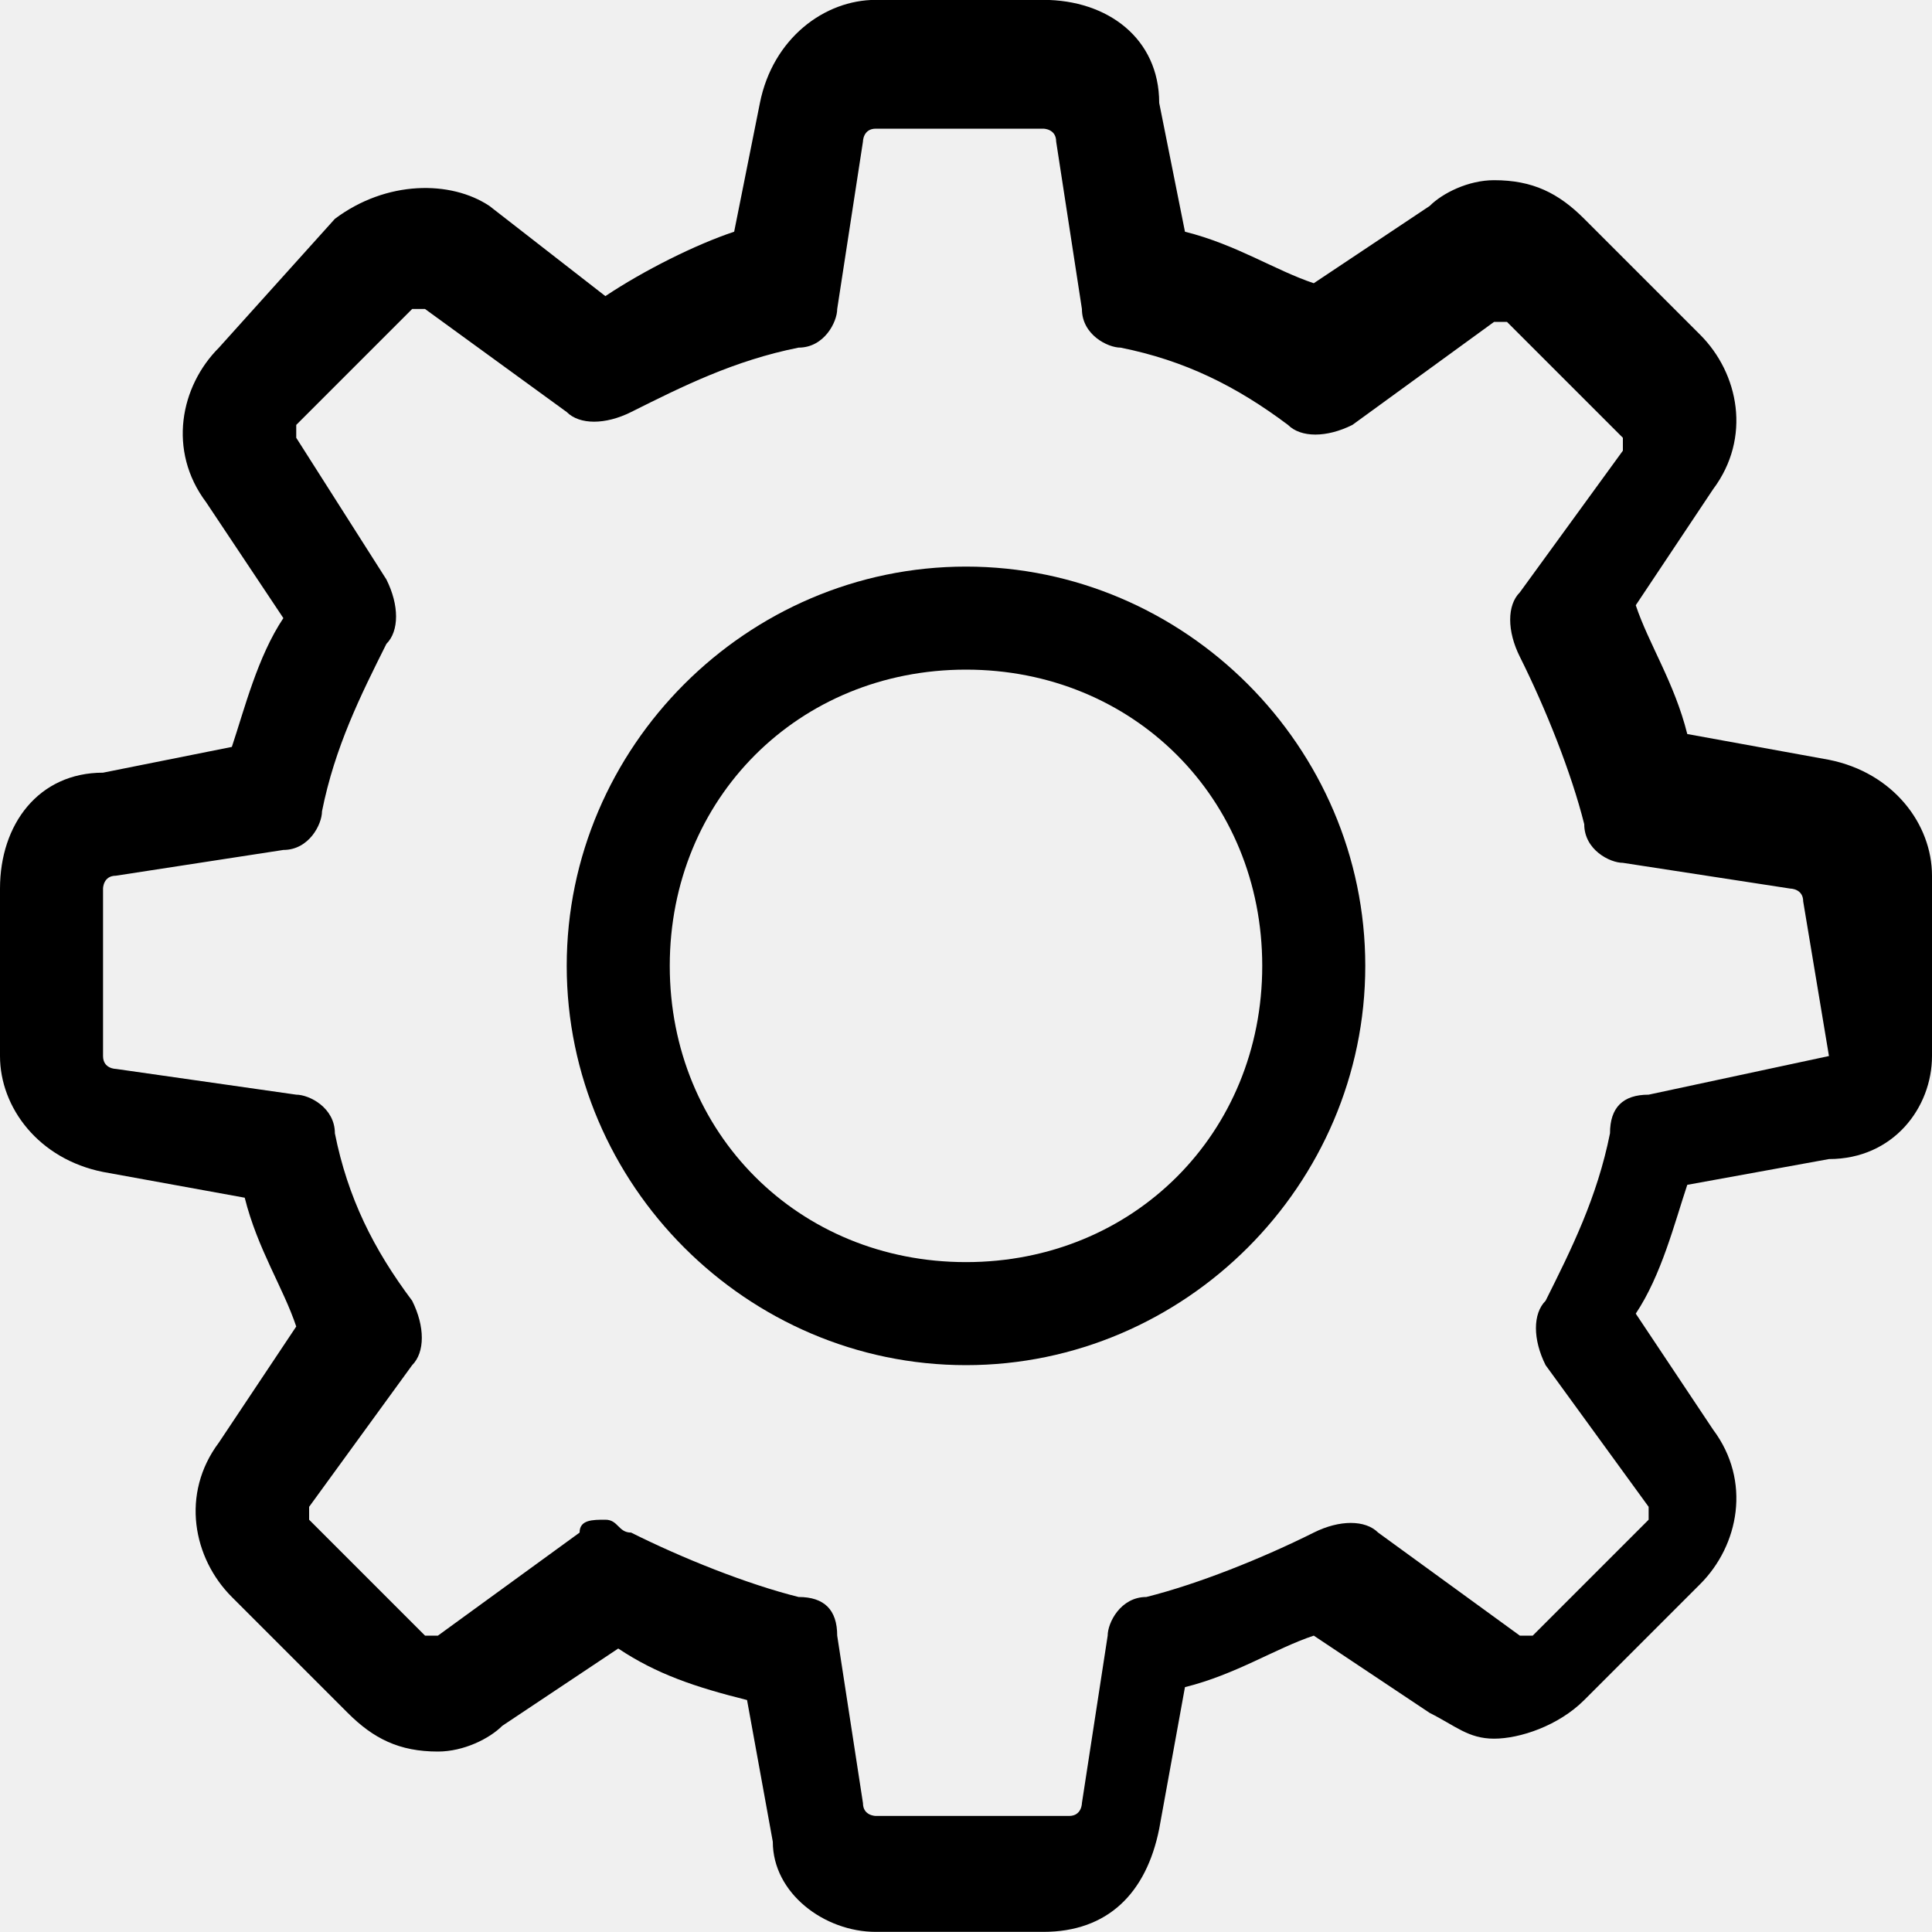
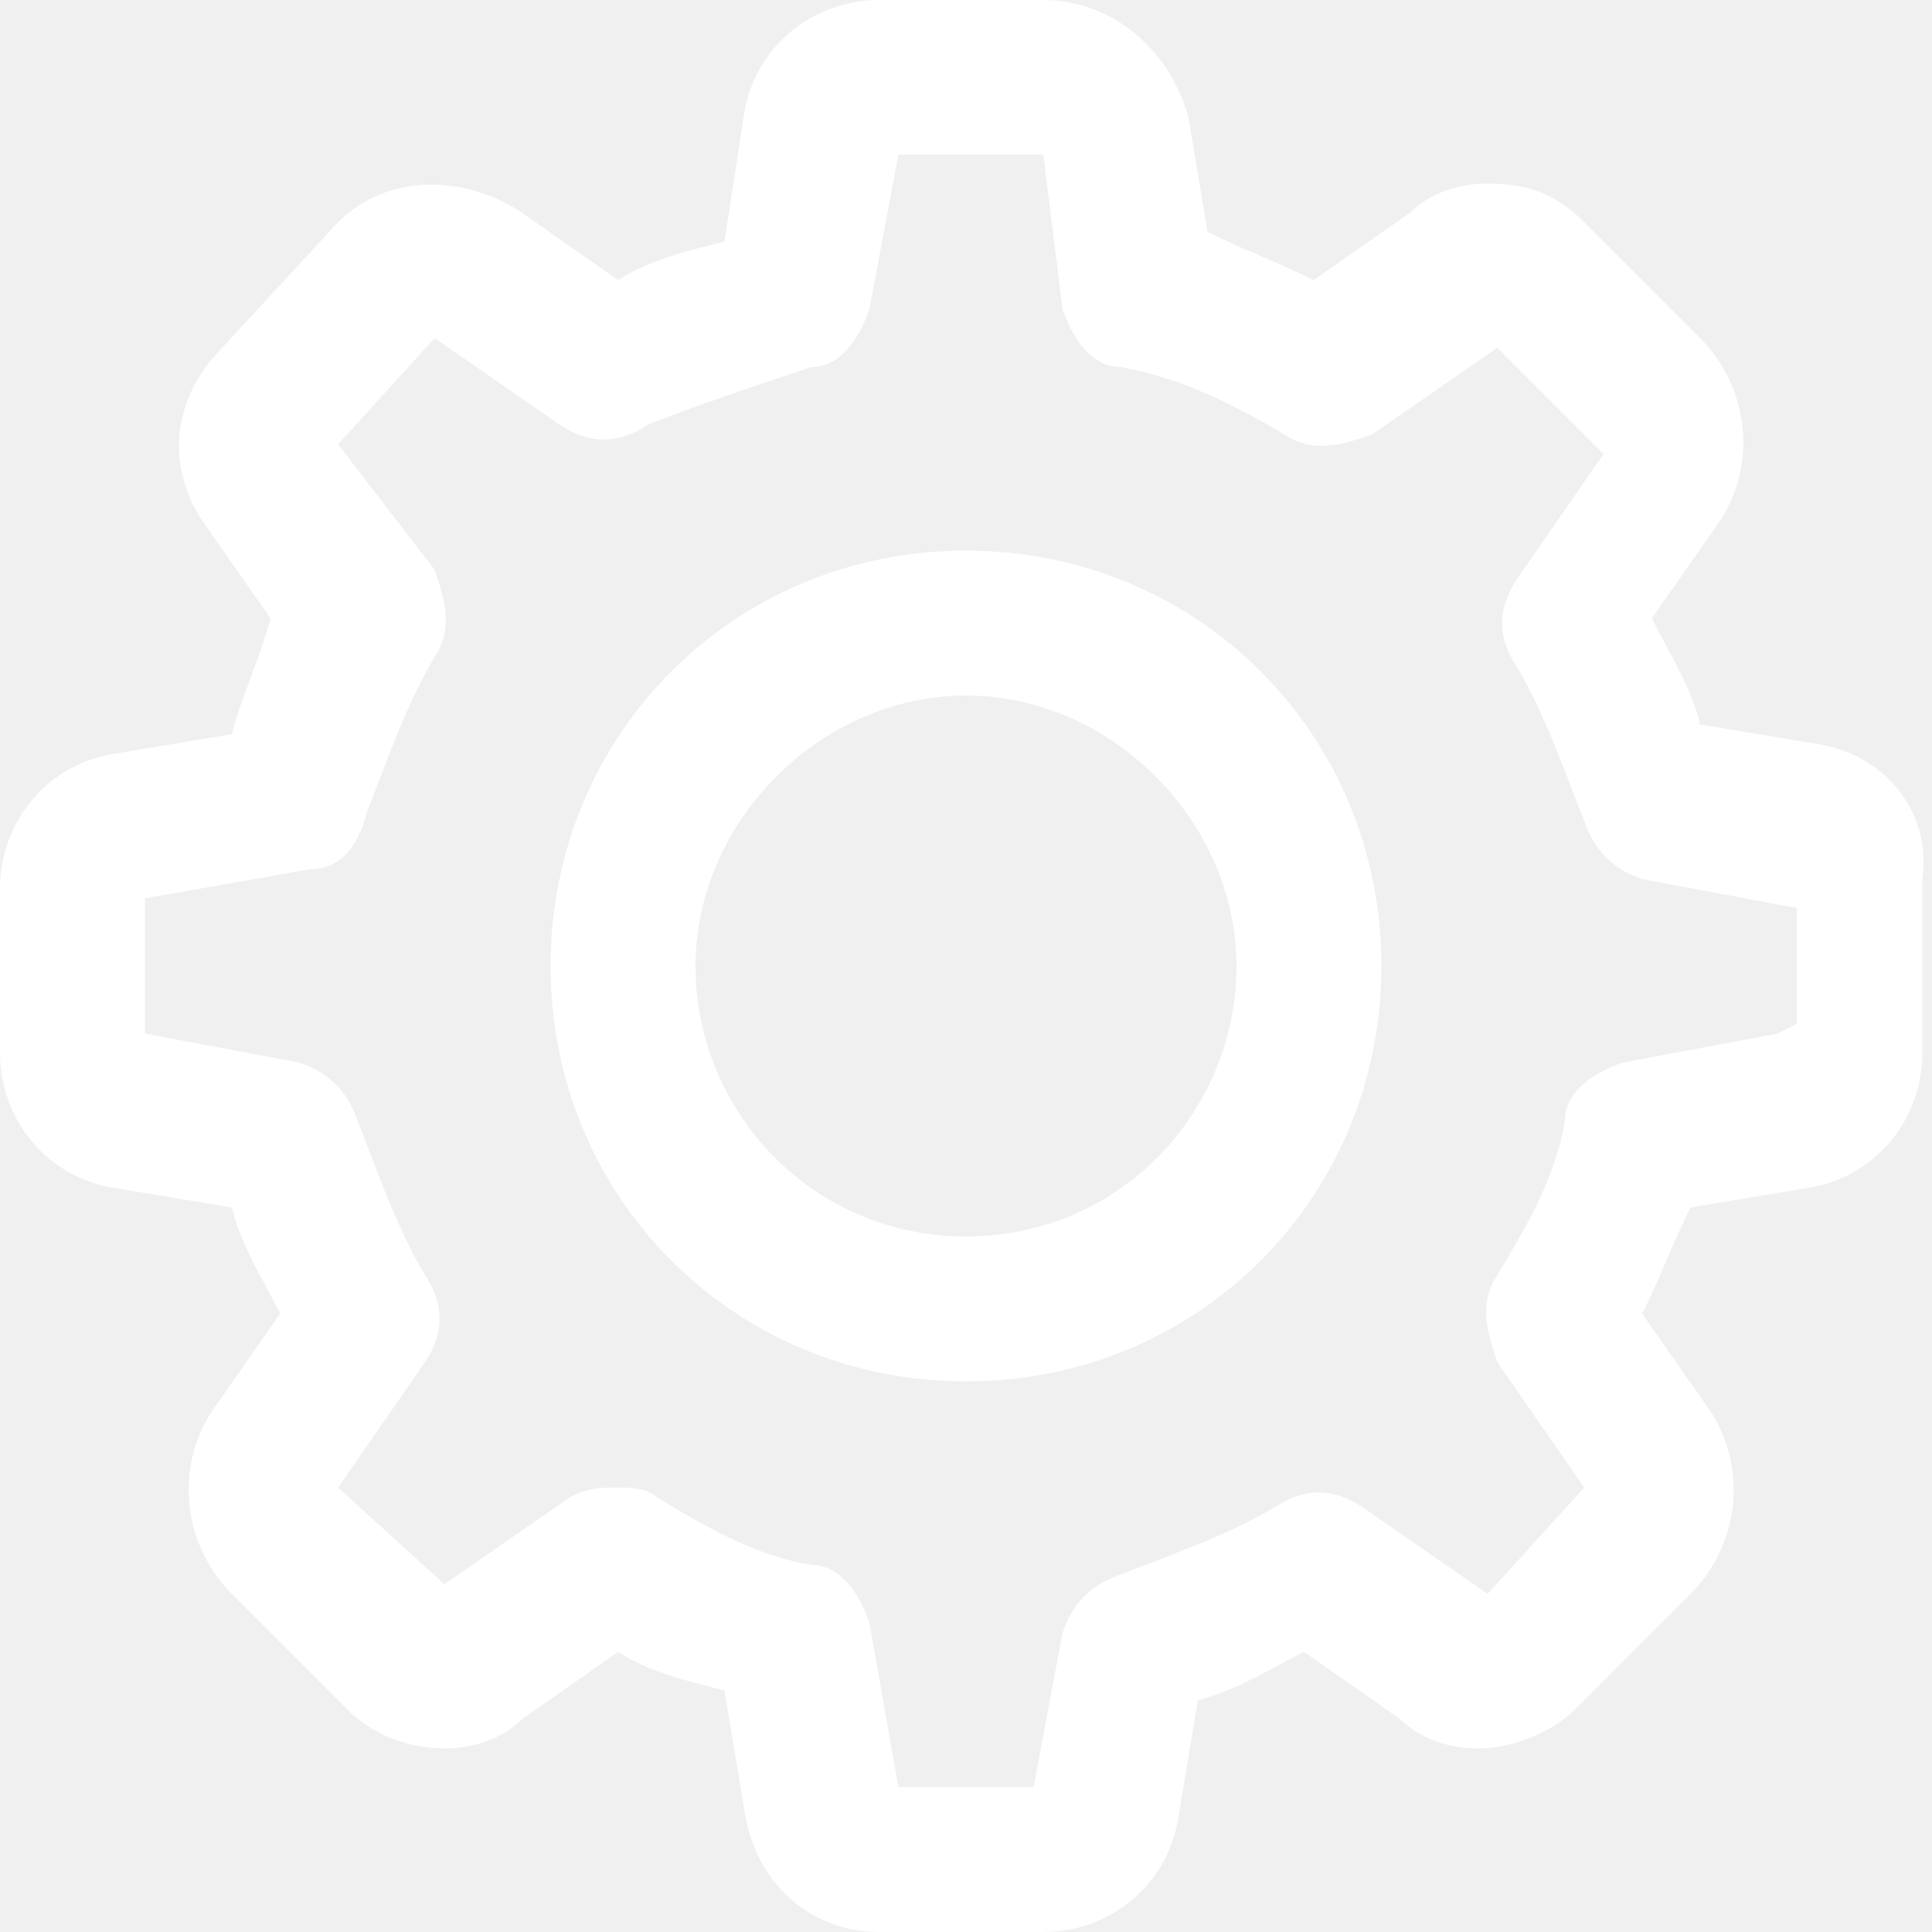
- <svg xmlns="http://www.w3.org/2000/svg" version="1.1" id="Layer_1" x="0px" y="0px" viewBox="0 0 15 15" style="enable-background:new 0 0 15 15;" xml:space="preserve">
-   <g id="settings-profil" transform="translate(0 -0.002)">
-     <g id="Group_86" transform="translate(0 0.001)">
-       <path id="Path_690" d="M14.2,5.9l-1.1-0.2c-0.1-0.4-0.3-0.7-0.4-1l0.6-0.9c0.3-0.4,0.2-0.9-0.1-1.2l-0.9-0.9    c-0.2-0.2-0.4-0.3-0.7-0.3c-0.2,0-0.4,0.1-0.5,0.2l-0.9,0.6C9.9,2.1,9.6,1.9,9.2,1.8L9,0.8C9,0.3,8.6,0,8.1,0H6.8    C6.4,0,6,0.3,5.9,0.8L5.7,1.8C5.4,1.9,5,2.1,4.7,2.3L3.8,1.6C3.5,1.4,3,1.4,2.6,1.7L1.7,2.7C1.4,3,1.3,3.5,1.6,3.9l0.6,0.9    c-0.2,0.3-0.3,0.7-0.4,1L0.8,6C0.3,6,0,6.4,0,6.9v1.3C0,8.6,0.3,9,0.8,9.1l1.1,0.2c0.1,0.4,0.3,0.7,0.4,1l-0.6,0.9    c-0.3,0.4-0.2,0.9,0.1,1.2l0.9,0.9c0.2,0.2,0.4,0.3,0.7,0.3c0.2,0,0.4-0.1,0.5-0.2l0.9-0.6c0.3,0.2,0.6,0.3,1,0.4l0.2,1.1    C6,14.7,6.4,15,6.8,15h1.3c0.5,0,0.8-0.3,0.9-0.8l0.2-1.1c0.4-0.1,0.7-0.3,1-0.4l0.9,0.6c0.2,0.1,0.3,0.2,0.5,0.2l0,0    c0.2,0,0.5-0.1,0.7-0.3l0.9-0.9c0.3-0.3,0.4-0.8,0.1-1.2l-0.6-0.9c0.2-0.3,0.3-0.7,0.4-1l1.1-0.2C14.7,9,15,8.6,15,8.2V6.8    C15,6.4,14.7,6,14.2,5.9z M14.2,8.2C14.2,8.2,14.1,8.2,14.2,8.2l-1.4,0.3c-0.2,0-0.3,0.1-0.3,0.3c-0.1,0.5-0.3,0.9-0.5,1.3    c-0.1,0.1-0.1,0.3,0,0.5l0.8,1.1c0,0,0,0.1,0,0.1l-0.9,0.9c0,0,0,0-0.1,0c0,0,0,0,0,0l-1.1-0.8c-0.1-0.1-0.3-0.1-0.5,0    c-0.4,0.2-0.9,0.4-1.3,0.5c-0.2,0-0.3,0.2-0.3,0.3l-0.2,1.3c0,0,0,0.1-0.1,0.1H6.8c0,0-0.1,0-0.1-0.1l-0.2-1.3    c0-0.2-0.1-0.3-0.3-0.3c-0.4-0.1-0.9-0.3-1.3-0.5c-0.1,0-0.1-0.1-0.2-0.1c-0.1,0-0.2,0-0.2,0.1l-1.1,0.8c0,0,0,0,0,0    c0,0,0,0-0.1,0l-0.9-0.9c0,0,0-0.1,0-0.1l0.8-1.1c0.1-0.1,0.1-0.3,0-0.5C2.9,9.7,2.7,9.3,2.6,8.8c0-0.2-0.2-0.3-0.3-0.3L0.9,8.3    c0,0-0.1,0-0.1-0.1V6.9c0,0,0-0.1,0.1-0.1l1.3-0.2c0.2,0,0.3-0.2,0.3-0.3c0.1-0.5,0.3-0.9,0.5-1.3c0.1-0.1,0.1-0.3,0-0.5L2.3,3.4    c0,0,0-0.1,0-0.1l0.9-0.9c0,0,0,0,0.1,0c0,0,0,0,0,0l1.1,0.8c0.1,0.1,0.3,0.1,0.5,0c0.4-0.2,0.8-0.4,1.3-0.5    c0.2,0,0.3-0.2,0.3-0.3l0.2-1.3c0,0,0-0.1,0.1-0.1h1.3c0,0,0.1,0,0.1,0.1l0.2,1.3c0,0.2,0.2,0.3,0.3,0.3c0.5,0.1,0.9,0.3,1.3,0.6    c0.1,0.1,0.3,0.1,0.5,0l1.1-0.8c0,0,0,0,0,0c0,0,0,0,0.1,0l0.9,0.9c0,0,0,0.1,0,0.1l-0.8,1.1c-0.1,0.1-0.1,0.3,0,0.5    c0.2,0.4,0.4,0.9,0.5,1.3c0,0.2,0.2,0.3,0.3,0.3l1.3,0.2c0,0,0.1,0,0.1,0.1L14.2,8.2L14.2,8.2z" />
-       <path id="Path_691" d="M7.5,4.4c-1.7,0-3.1,1.4-3.1,3.1s1.4,3.1,3.1,3.1s3.1-1.4,3.1-3.1C10.6,5.8,9.2,4.4,7.5,4.4z M7.5,9.8    c-1.3,0-2.3-1-2.3-2.3s1-2.3,2.3-2.3c1.3,0,2.3,1,2.3,2.3c0,0,0,0,0,0C9.8,8.8,8.8,9.8,7.5,9.8L7.5,9.8z" />
-     </g>
+ <svg xmlns="http://www.w3.org/2000/svg" version="1.1" id="Layer_1" x="0px" y="0px" viewBox="0 0 20 20" style="enable-background:new 0 0 20 20;" xml:space="preserve">
+   <style type="text/css">
+ 	.st0{fill:#FFFFFF;}
+ </style>
+   <g>
+     <path class="st0" d="M18.8,7.7l-1.2-0.2c-0.1-0.4-0.3-0.7-0.5-1.1l0.7-1c0.4-0.6,0.3-1.4-0.2-1.9l-1.2-1.2c-0.3-0.3-0.6-0.4-1-0.4   c0,0,0,0,0,0c-0.3,0-0.6,0.1-0.8,0.3l-1,0.7c-0.4-0.2-0.7-0.3-1.1-0.5l-0.2-1.2C12.1,0.5,11.5,0,10.8,0c0,0,0,0,0,0H9.1   c0,0,0,0,0,0C8.4,0,7.8,0.5,7.7,1.2L7.5,2.5C7.1,2.6,6.7,2.7,6.4,2.9l-1-0.7C4.8,1.8,4,1.8,3.5,2.3L2.3,3.6   C1.8,4.1,1.7,4.8,2.1,5.4l0.7,1C2.7,6.8,2.5,7.2,2.4,7.6L1.2,7.8C0.5,7.9,0,8.5,0,9.2v1.7c0,0.7,0.5,1.3,1.2,1.4l1.2,0.2   c0.1,0.4,0.3,0.7,0.5,1.1l-0.7,1c-0.4,0.6-0.3,1.4,0.2,1.9l1.2,1.2c0.3,0.3,0.7,0.4,1,0.4c0.3,0,0.6-0.1,0.8-0.3l1-0.7   c0.3,0.2,0.7,0.3,1.1,0.4l0.2,1.2C7.8,19.5,8.4,20,9.1,20c0,0,0,0,0,0h1.7c0,0,0,0,0,0c0.7,0,1.3-0.5,1.4-1.2l0.2-1.2   c0.4-0.1,0.7-0.3,1.1-0.5l1,0.7c0.2,0.2,0.5,0.3,0.8,0.3c0,0,0,0,0,0c0.4,0,0.8-0.2,1-0.4l1.2-1.2c0.5-0.5,0.6-1.3,0.2-1.9l-0.7-1   c0.2-0.4,0.3-0.7,0.5-1.1l1.2-0.2c0.7-0.1,1.2-0.7,1.2-1.4V9.1C20,8.4,19.5,7.8,18.8,7.7z M18.4,10.7L16.8,11   c-0.3,0.1-0.6,0.3-0.6,0.6c-0.1,0.6-0.4,1.1-0.7,1.6c-0.2,0.3-0.1,0.6,0,0.9l0.9,1.3l-1,1.1l-1.3-0.9c-0.3-0.2-0.6-0.2-0.9,0   c-0.5,0.3-1.1,0.5-1.6,0.7c-0.3,0.1-0.5,0.3-0.6,0.6l-0.3,1.6H9.3L9,16.8c-0.1-0.3-0.3-0.6-0.6-0.6c-0.6-0.1-1.1-0.4-1.6-0.7   c-0.1-0.1-0.3-0.1-0.4-0.1c-0.2,0-0.3,0-0.5,0.1l-1.3,0.9l-1.1-1l0.9-1.3c0.2-0.3,0.2-0.6,0-0.9c-0.3-0.5-0.5-1.1-0.7-1.6   c-0.1-0.3-0.3-0.5-0.6-0.6l-1.6-0.3V9.3L3.2,9C3.5,9,3.7,8.8,3.8,8.4C4,7.9,4.2,7.3,4.5,6.8c0.2-0.3,0.1-0.6,0-0.9L3.5,4.6l1-1.1   l1.3,0.9c0.3,0.2,0.6,0.2,0.9,0C7.2,4.2,7.8,4,8.4,3.8C8.7,3.8,8.9,3.5,9,3.2l0.3-1.6h1.5L11,3.2c0.1,0.3,0.3,0.6,0.6,0.6   c0.6,0.1,1.2,0.4,1.7,0.7c0.3,0.2,0.6,0.1,0.9,0l1.3-0.9l1.1,1.1l-0.9,1.3c-0.2,0.3-0.2,0.6,0,0.9c0.3,0.5,0.5,1.1,0.7,1.6   c0.1,0.3,0.3,0.5,0.6,0.6l1.6,0.3v1.2l0,0L18.4,10.7z M10,5.7c-2.4,0-4.3,1.9-4.3,4.3c0,2.4,1.9,4.3,4.3,4.3c2.4,0,4.3-1.9,4.3-4.3   C14.3,7.6,12.4,5.7,10,5.7z M12.8,10c0,1.5-1.2,2.8-2.8,2.8S7.2,11.5,7.2,10S8.5,7.2,10,7.2S12.8,8.5,12.8,10z" />
  </g>
</svg>
